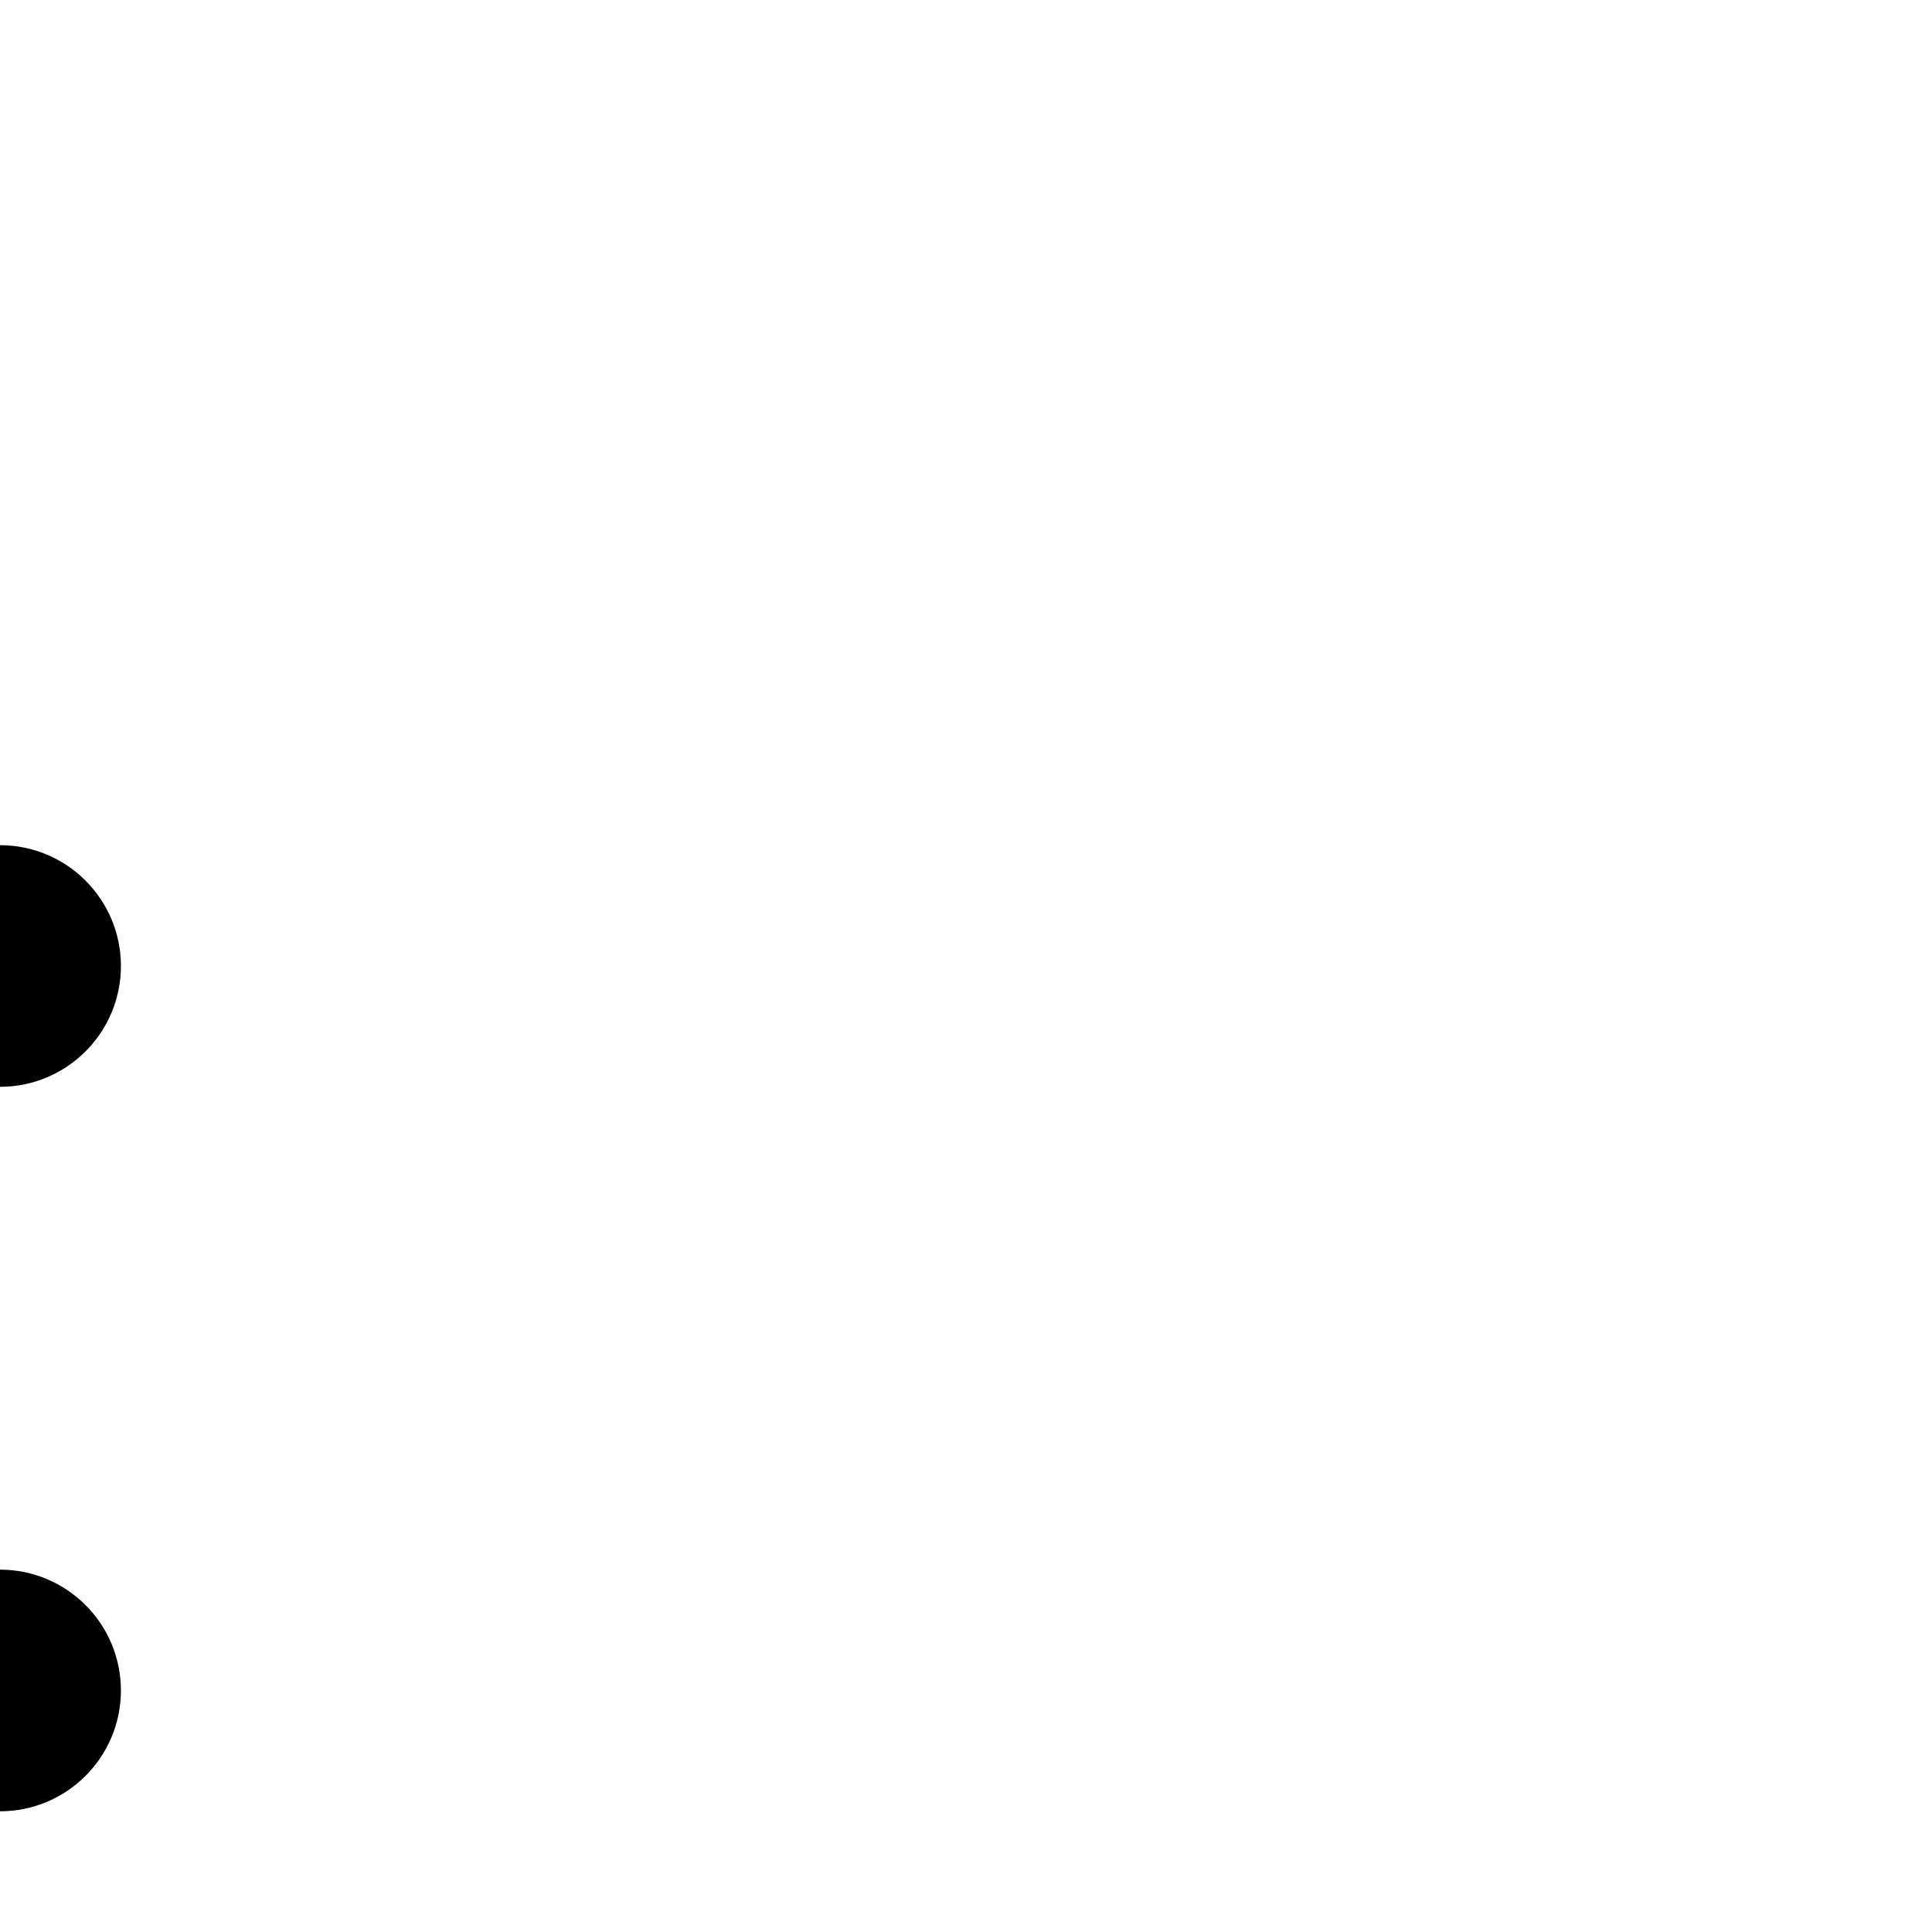
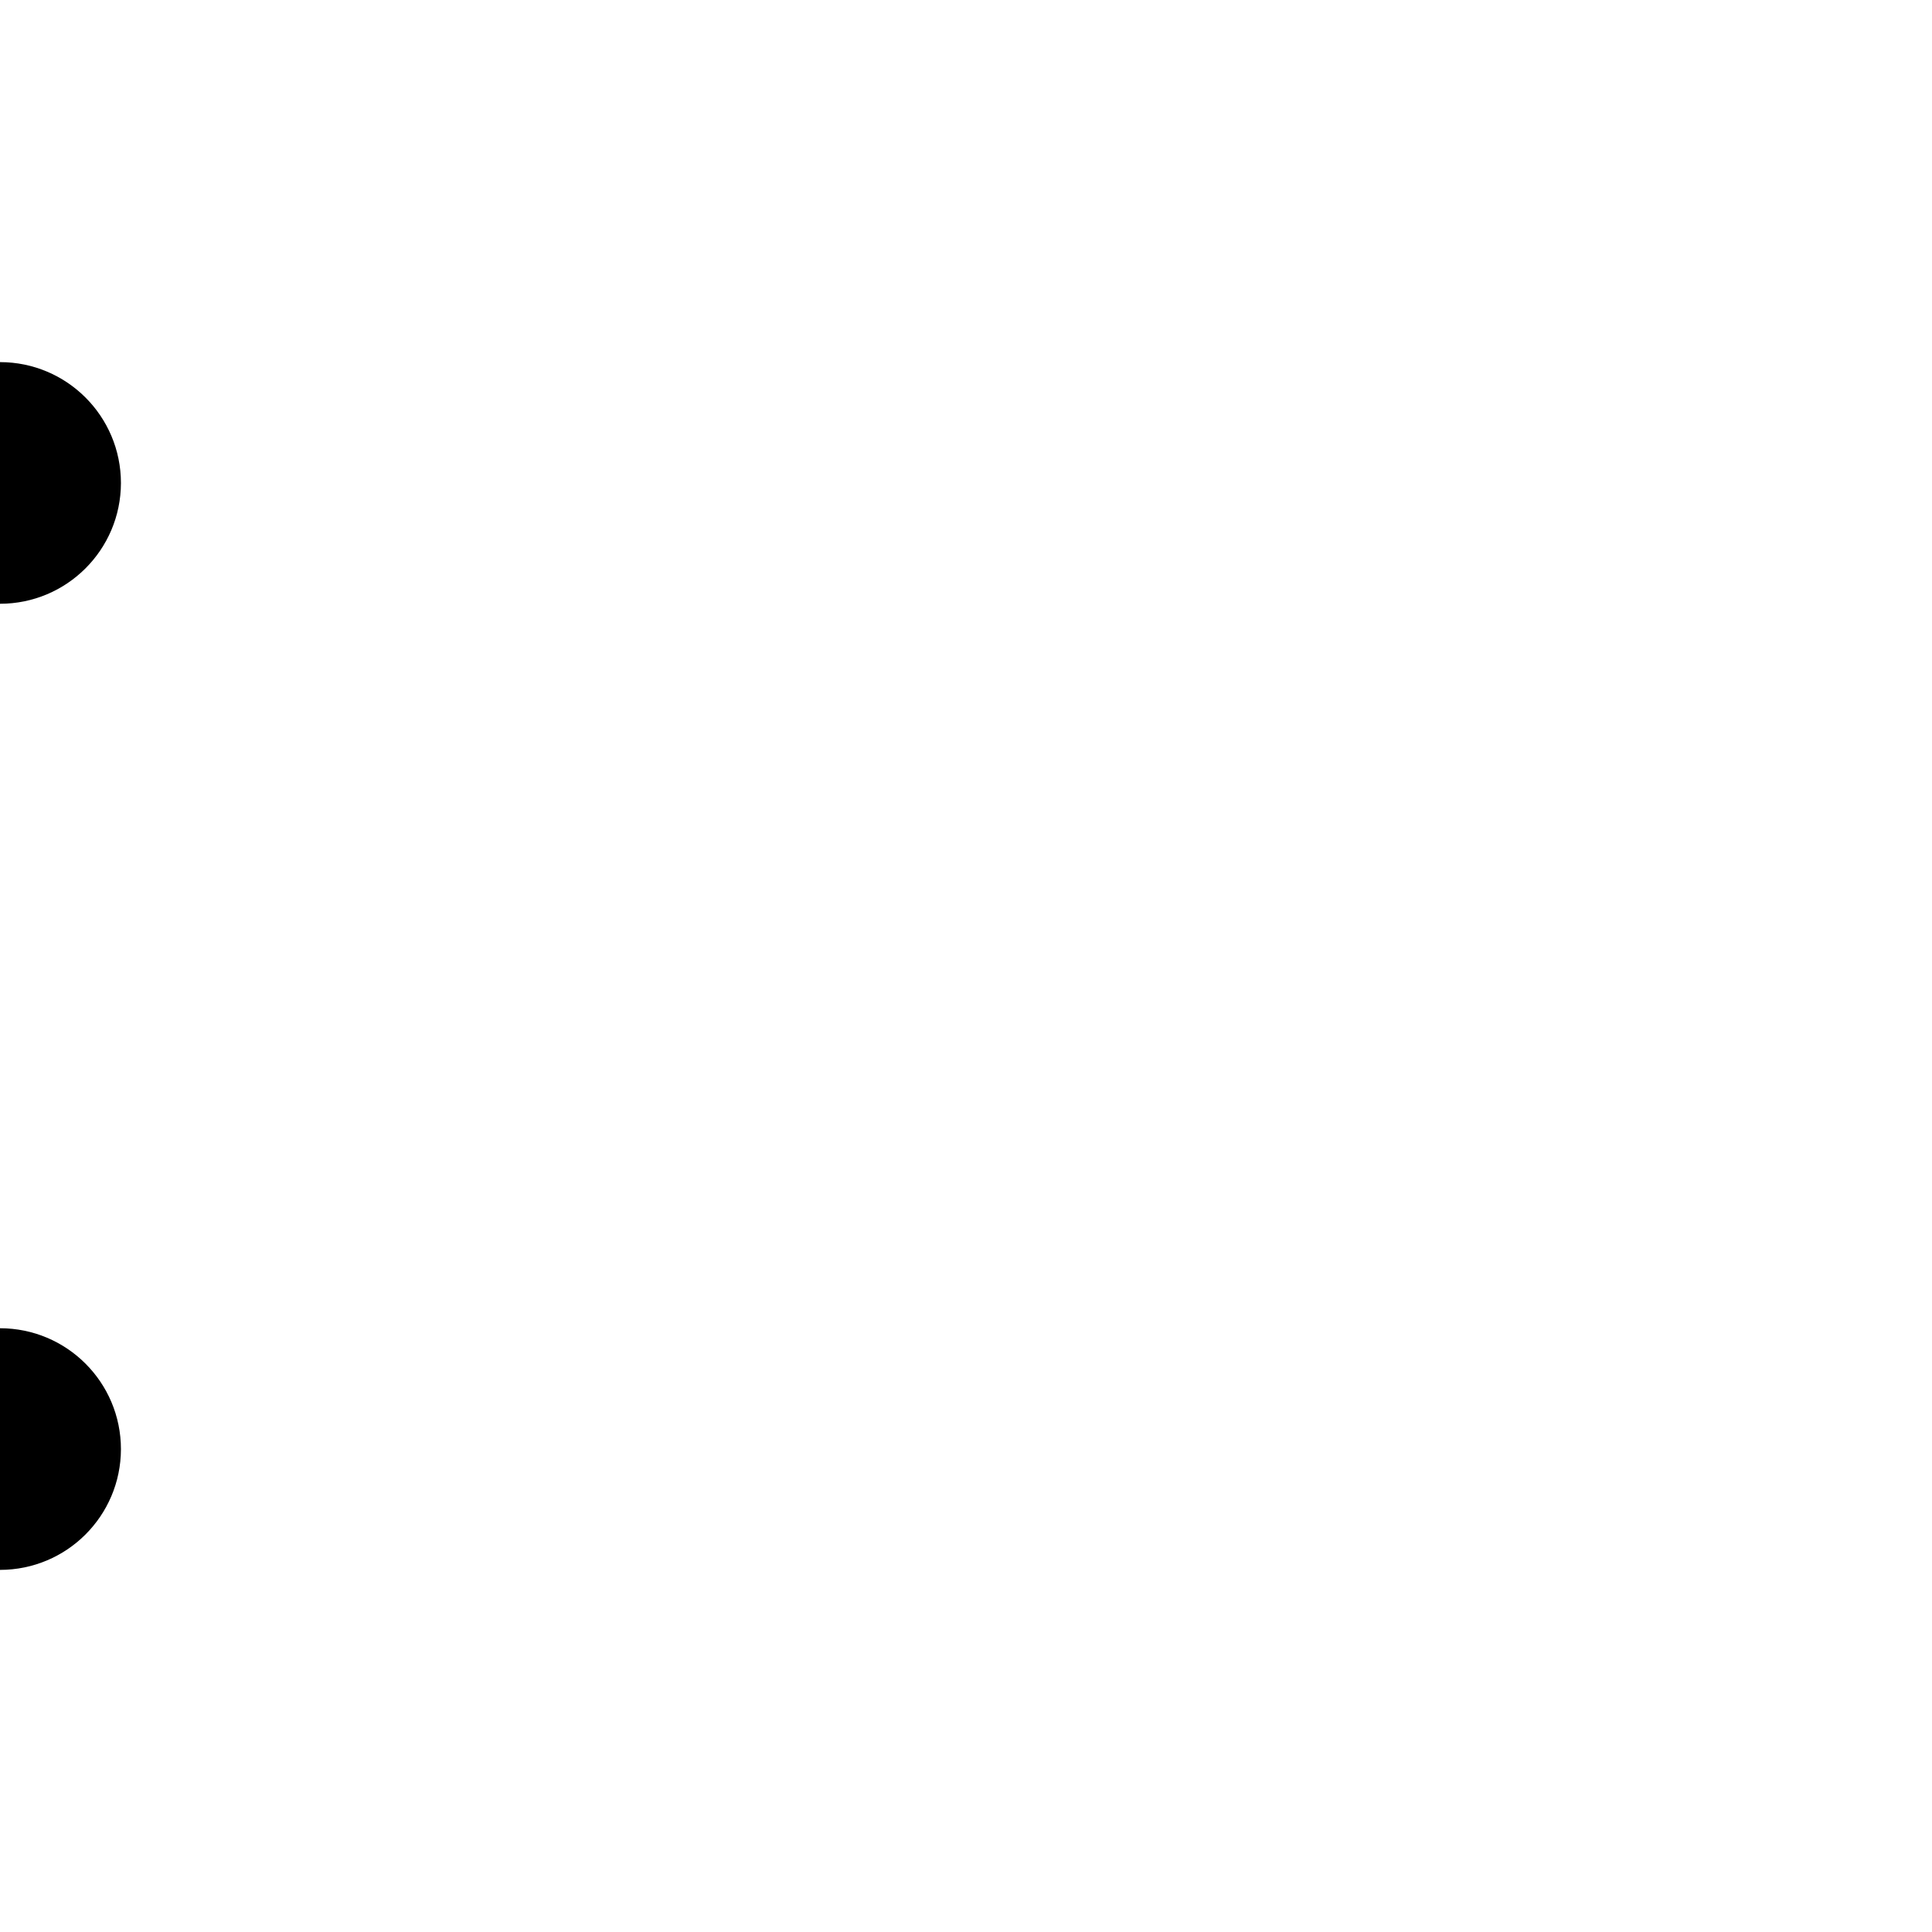
- <svg xmlns="http://www.w3.org/2000/svg" width="32" height="32" viewBox="0 0 8.467 8.467">
-   <path style="fill:#000;stroke-width:.529" d="M0 1.587V.53m0 4.233V3.704a.53.53 0 0 1 .53.53.53.53 0 0 1-.53.529Zm0 3.175V6.879a.53.53 0 0 1 .53.53.53.53 0 0 1-.53.529Z" />
+ <svg xmlns="http://www.w3.org/2000/svg" width="32" height="32" viewBox="0 0 8.467 8.467" version="1.1" id="svg4">
+   <defs id="defs8" />
+   <path style="fill:#000000;stroke-width:0.529" d="m 0,6.88 v -1.059 a 0.53,0.53 0 0 1 0.53,0.53 0.53,0.53 0 0 1 -0.53,0.529 z" id="path850" />
+   <path style="fill:#000000;stroke-width:0.529" d="M 0,2.646 V 1.587 a 0.53,0.53 0 0 1 0.53,0.53 A 0.53,0.53 0 0 1 0,2.646 Z" id="path848" />
</svg>
